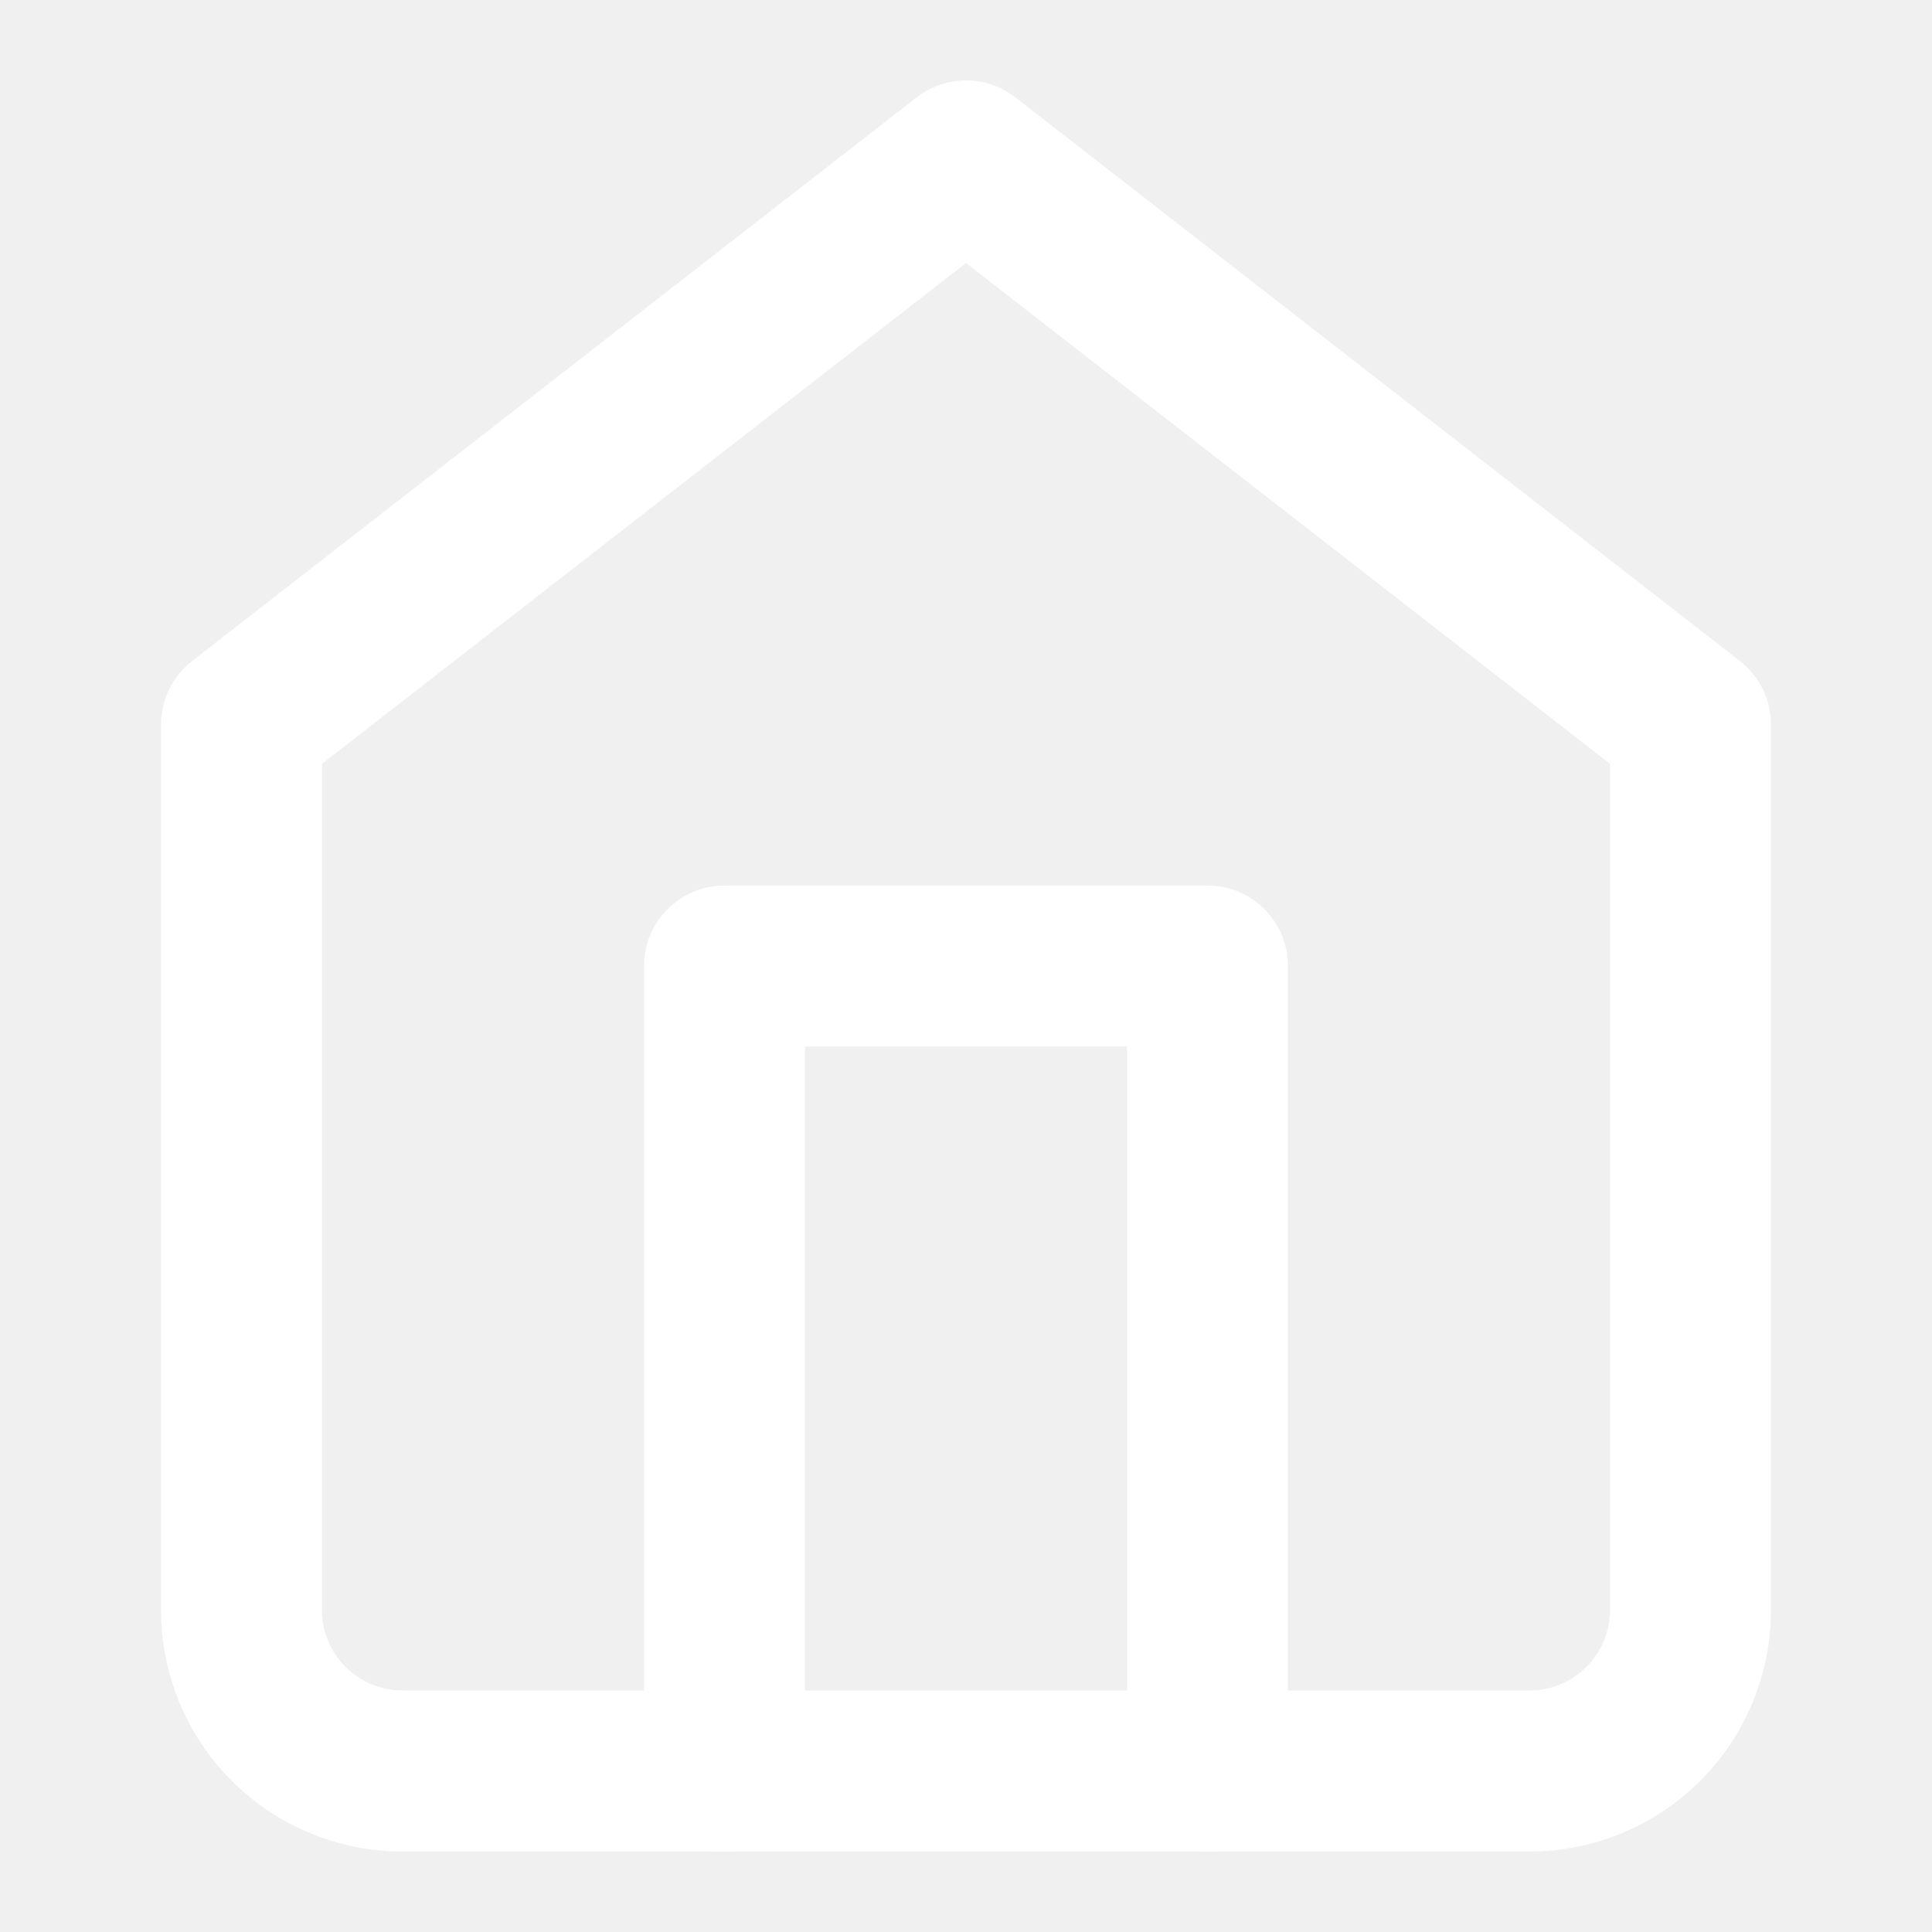
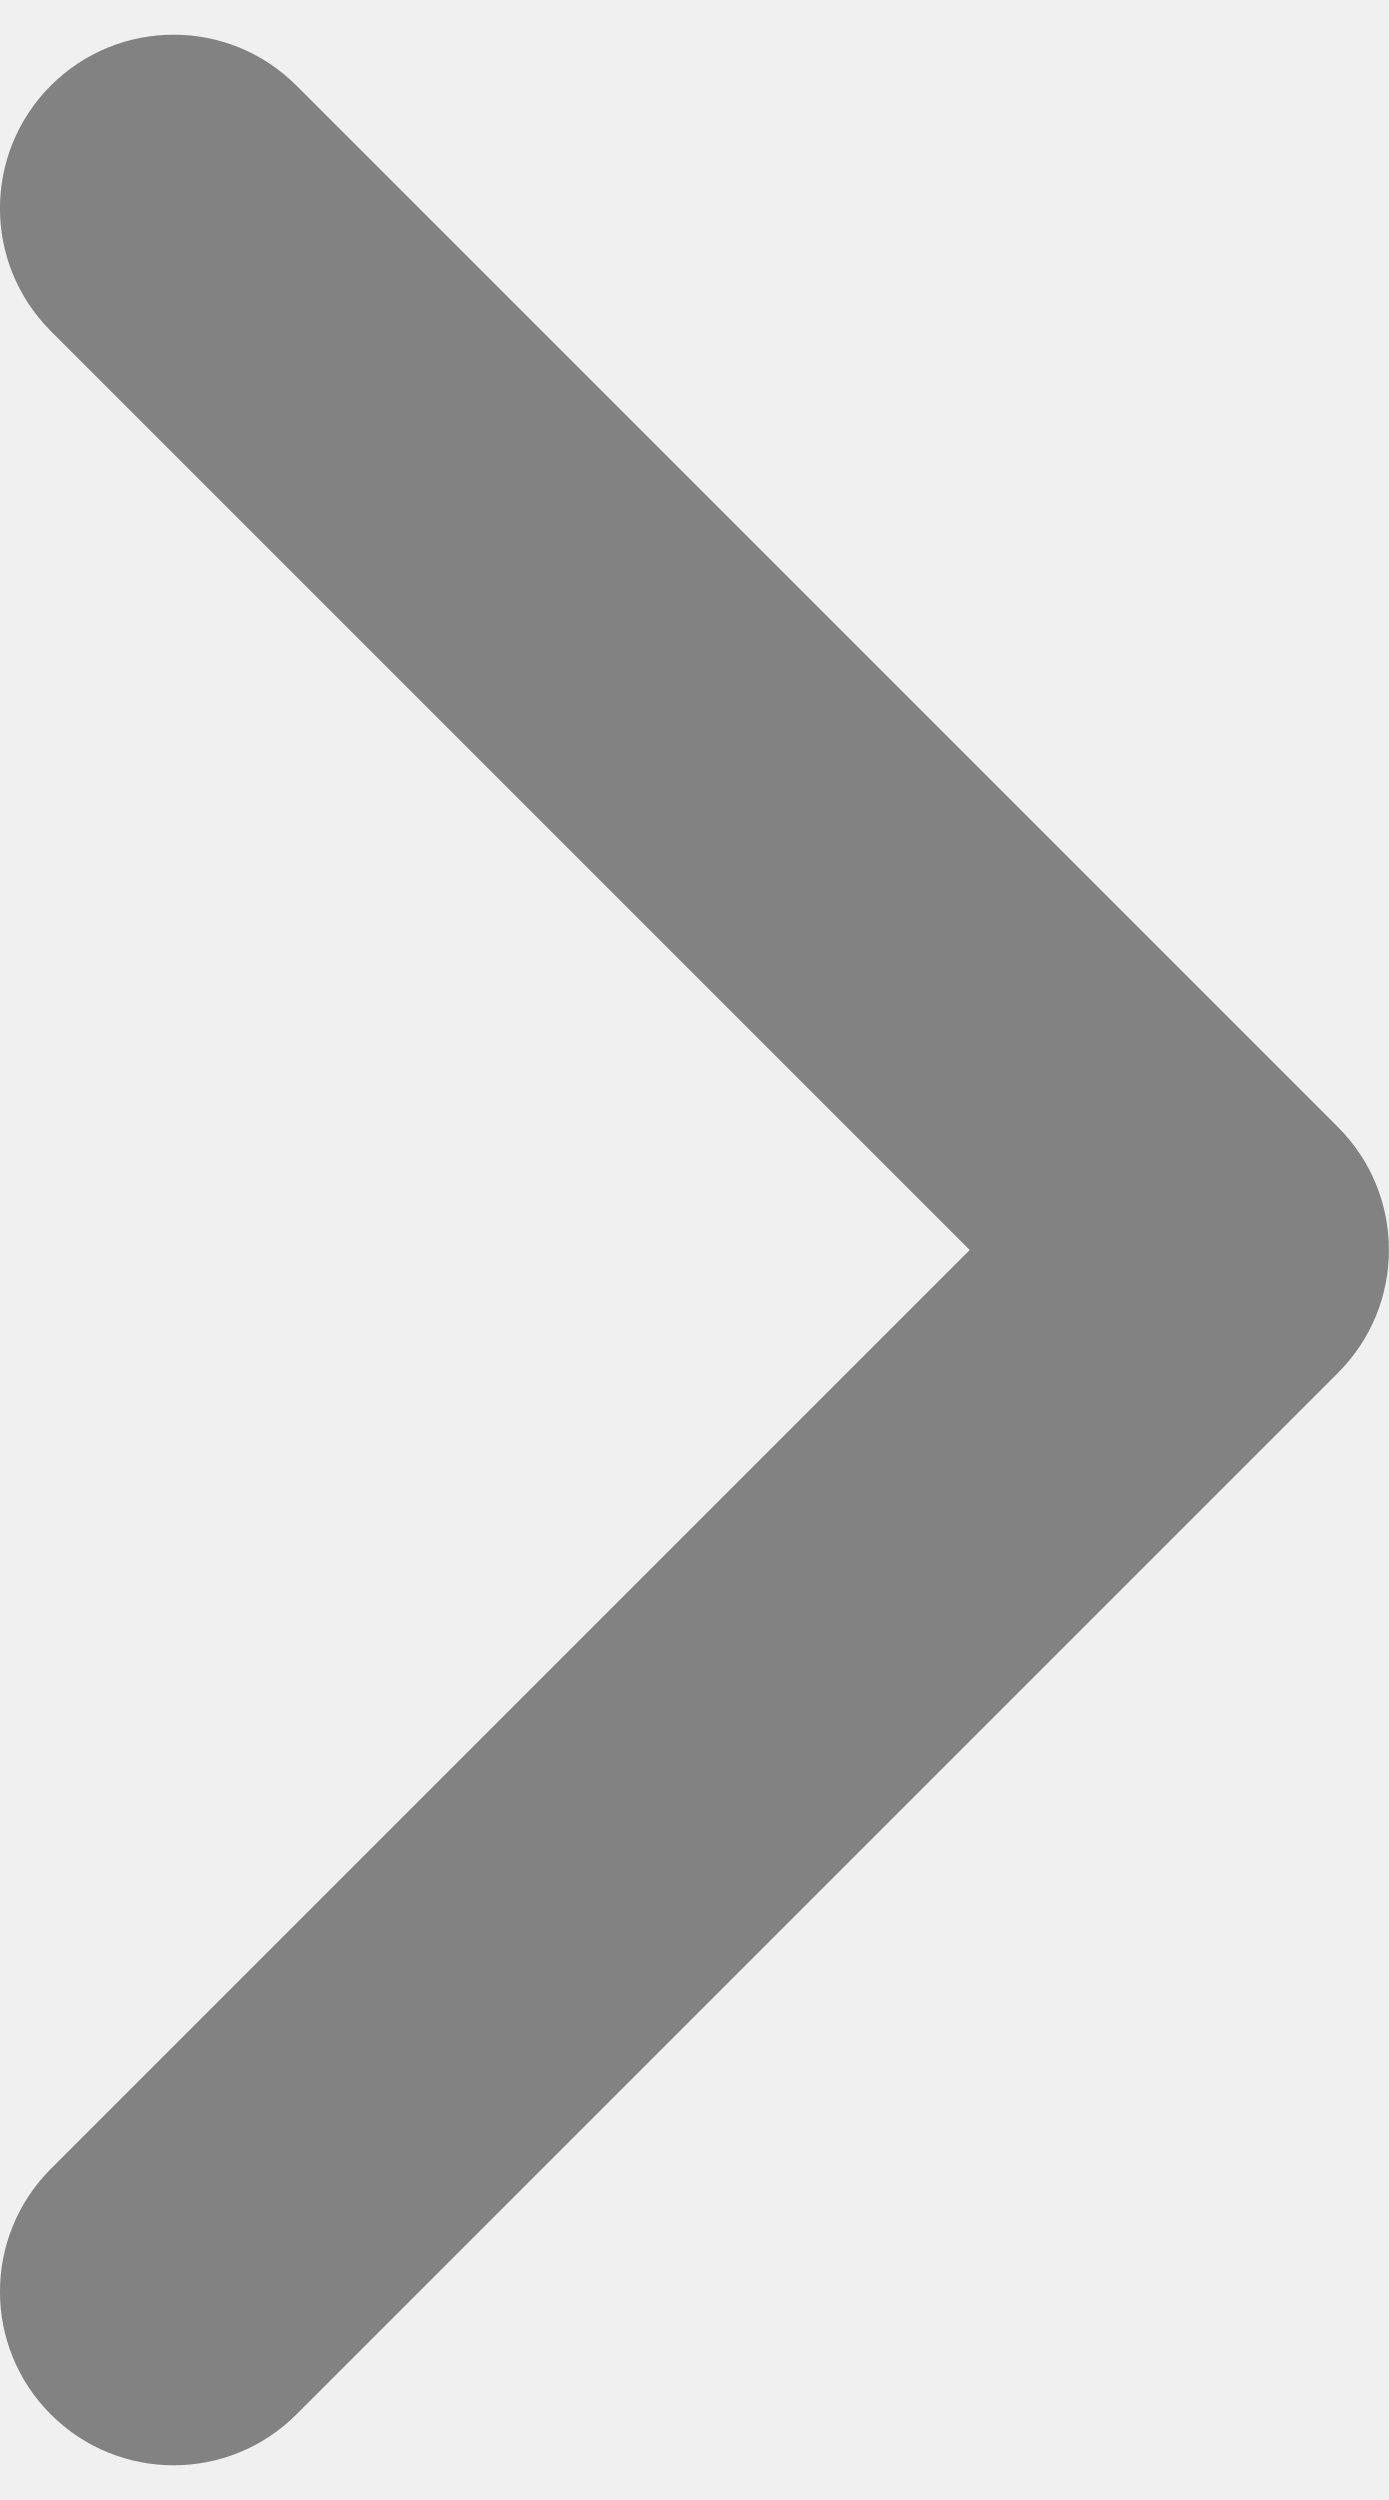
- <svg xmlns="http://www.w3.org/2000/svg" width="14" height="14" viewBox="0 0 14 14" fill="none">
-   <path fill-rule="evenodd" clip-rule="evenodd" d="M6.642 0.706C6.853 0.542 7.148 0.542 7.358 0.706L12.608 4.79C12.75 4.9 12.833 5.07 12.833 5.25V11.667C12.833 12.131 12.649 12.576 12.321 12.904C11.993 13.232 11.547 13.417 11.083 13.417H2.917C2.453 13.417 2.007 13.232 1.679 12.904C1.351 12.576 1.167 12.131 1.167 11.667V5.25C1.167 5.07 1.25 4.9 1.392 4.79L6.642 0.706ZM2.333 5.535V11.667C2.333 11.821 2.395 11.97 2.504 12.079C2.614 12.188 2.762 12.25 2.917 12.25H11.083C11.238 12.25 11.386 12.188 11.496 12.079C11.605 11.97 11.667 11.821 11.667 11.667V5.535L7 1.906L2.333 5.535Z" fill="white" />
-   <path fill-rule="evenodd" clip-rule="evenodd" d="M4.667 7C4.667 6.678 4.928 6.417 5.25 6.417H8.75C9.072 6.417 9.333 6.678 9.333 7V12.833C9.333 13.155 9.072 13.417 8.75 13.417C8.428 13.417 8.167 13.155 8.167 12.833V7.583H5.833V12.833C5.833 13.155 5.572 13.417 5.25 13.417C4.928 13.417 4.667 13.155 4.667 12.833V7Z" fill="white" />
+ <svg xmlns="http://www.w3.org/2000/svg" width="10" height="18" fill="none">
+   <path fill-rule="evenodd" clip-rule="evenodd" d="M.366.616a1.25 1.25 0 0 1 1.768 0l7.5 7.5a1.25 1.25 0 0 1 0 1.768l-7.5 7.5a1.25 1.25 0 0 1-1.768-1.768L6.982 9 .366 2.384a1.25 1.25 0 0 1 0-1.768z" fill="#828282" />
</svg>
